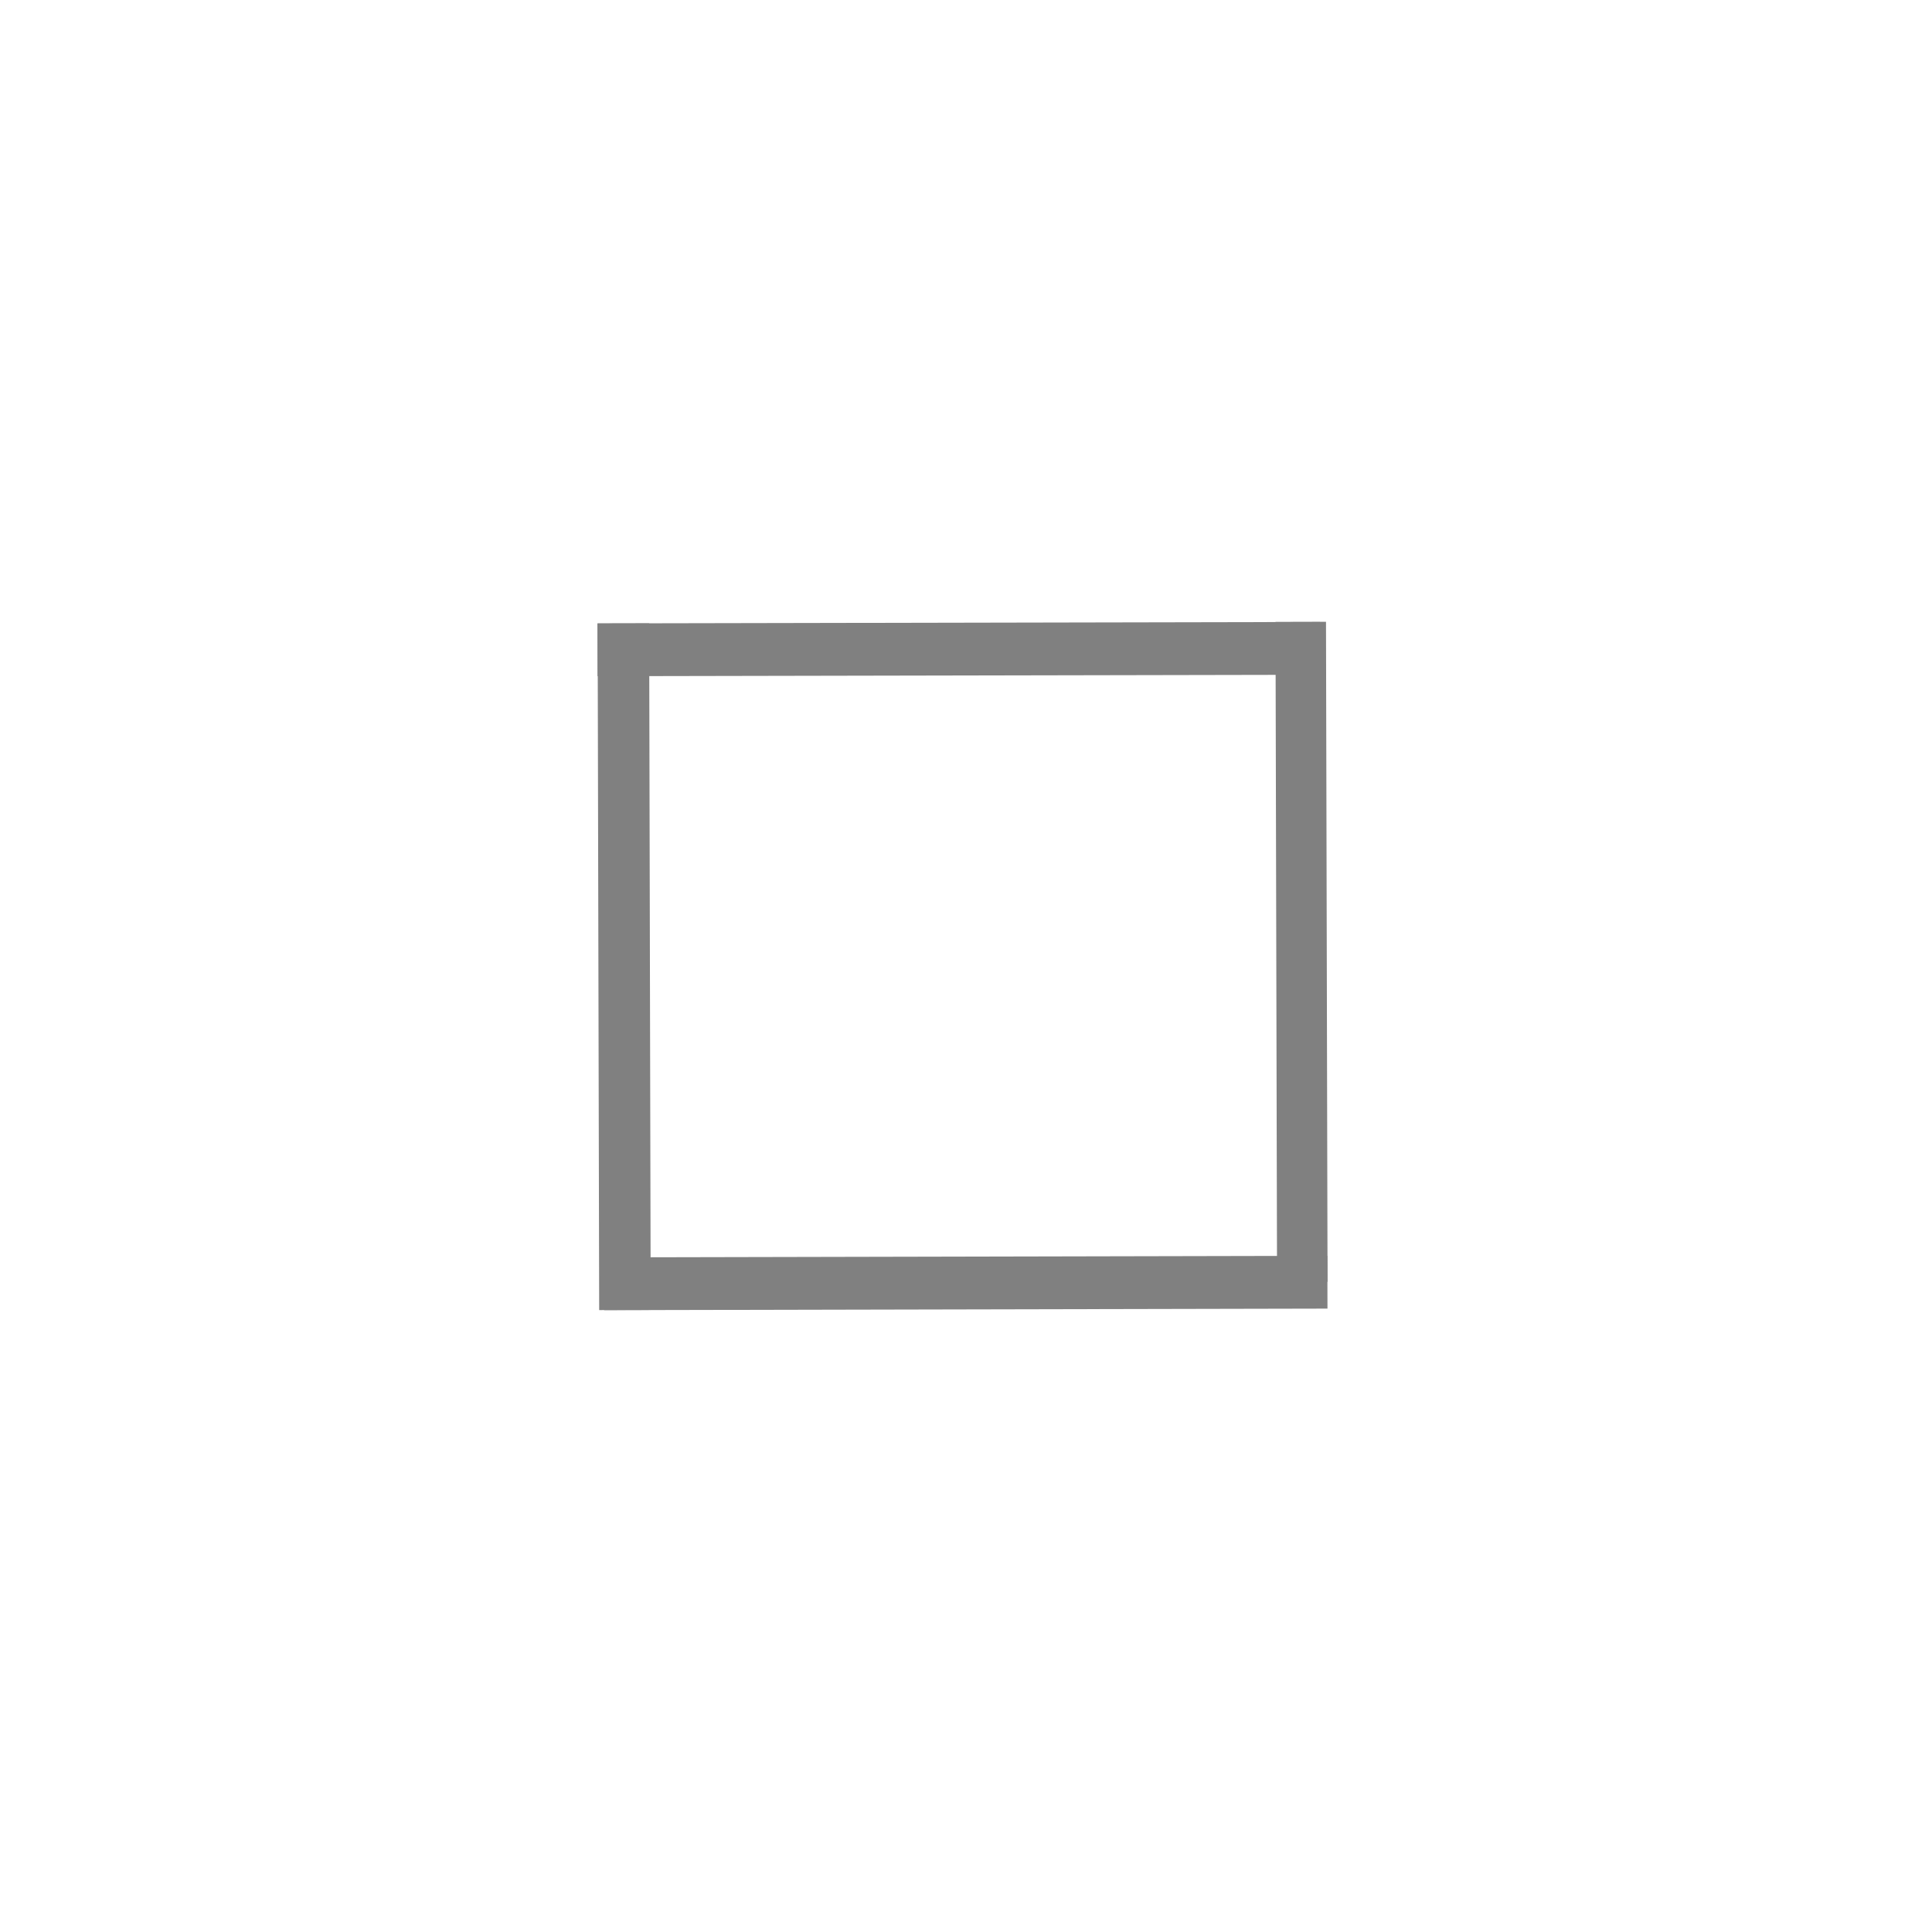
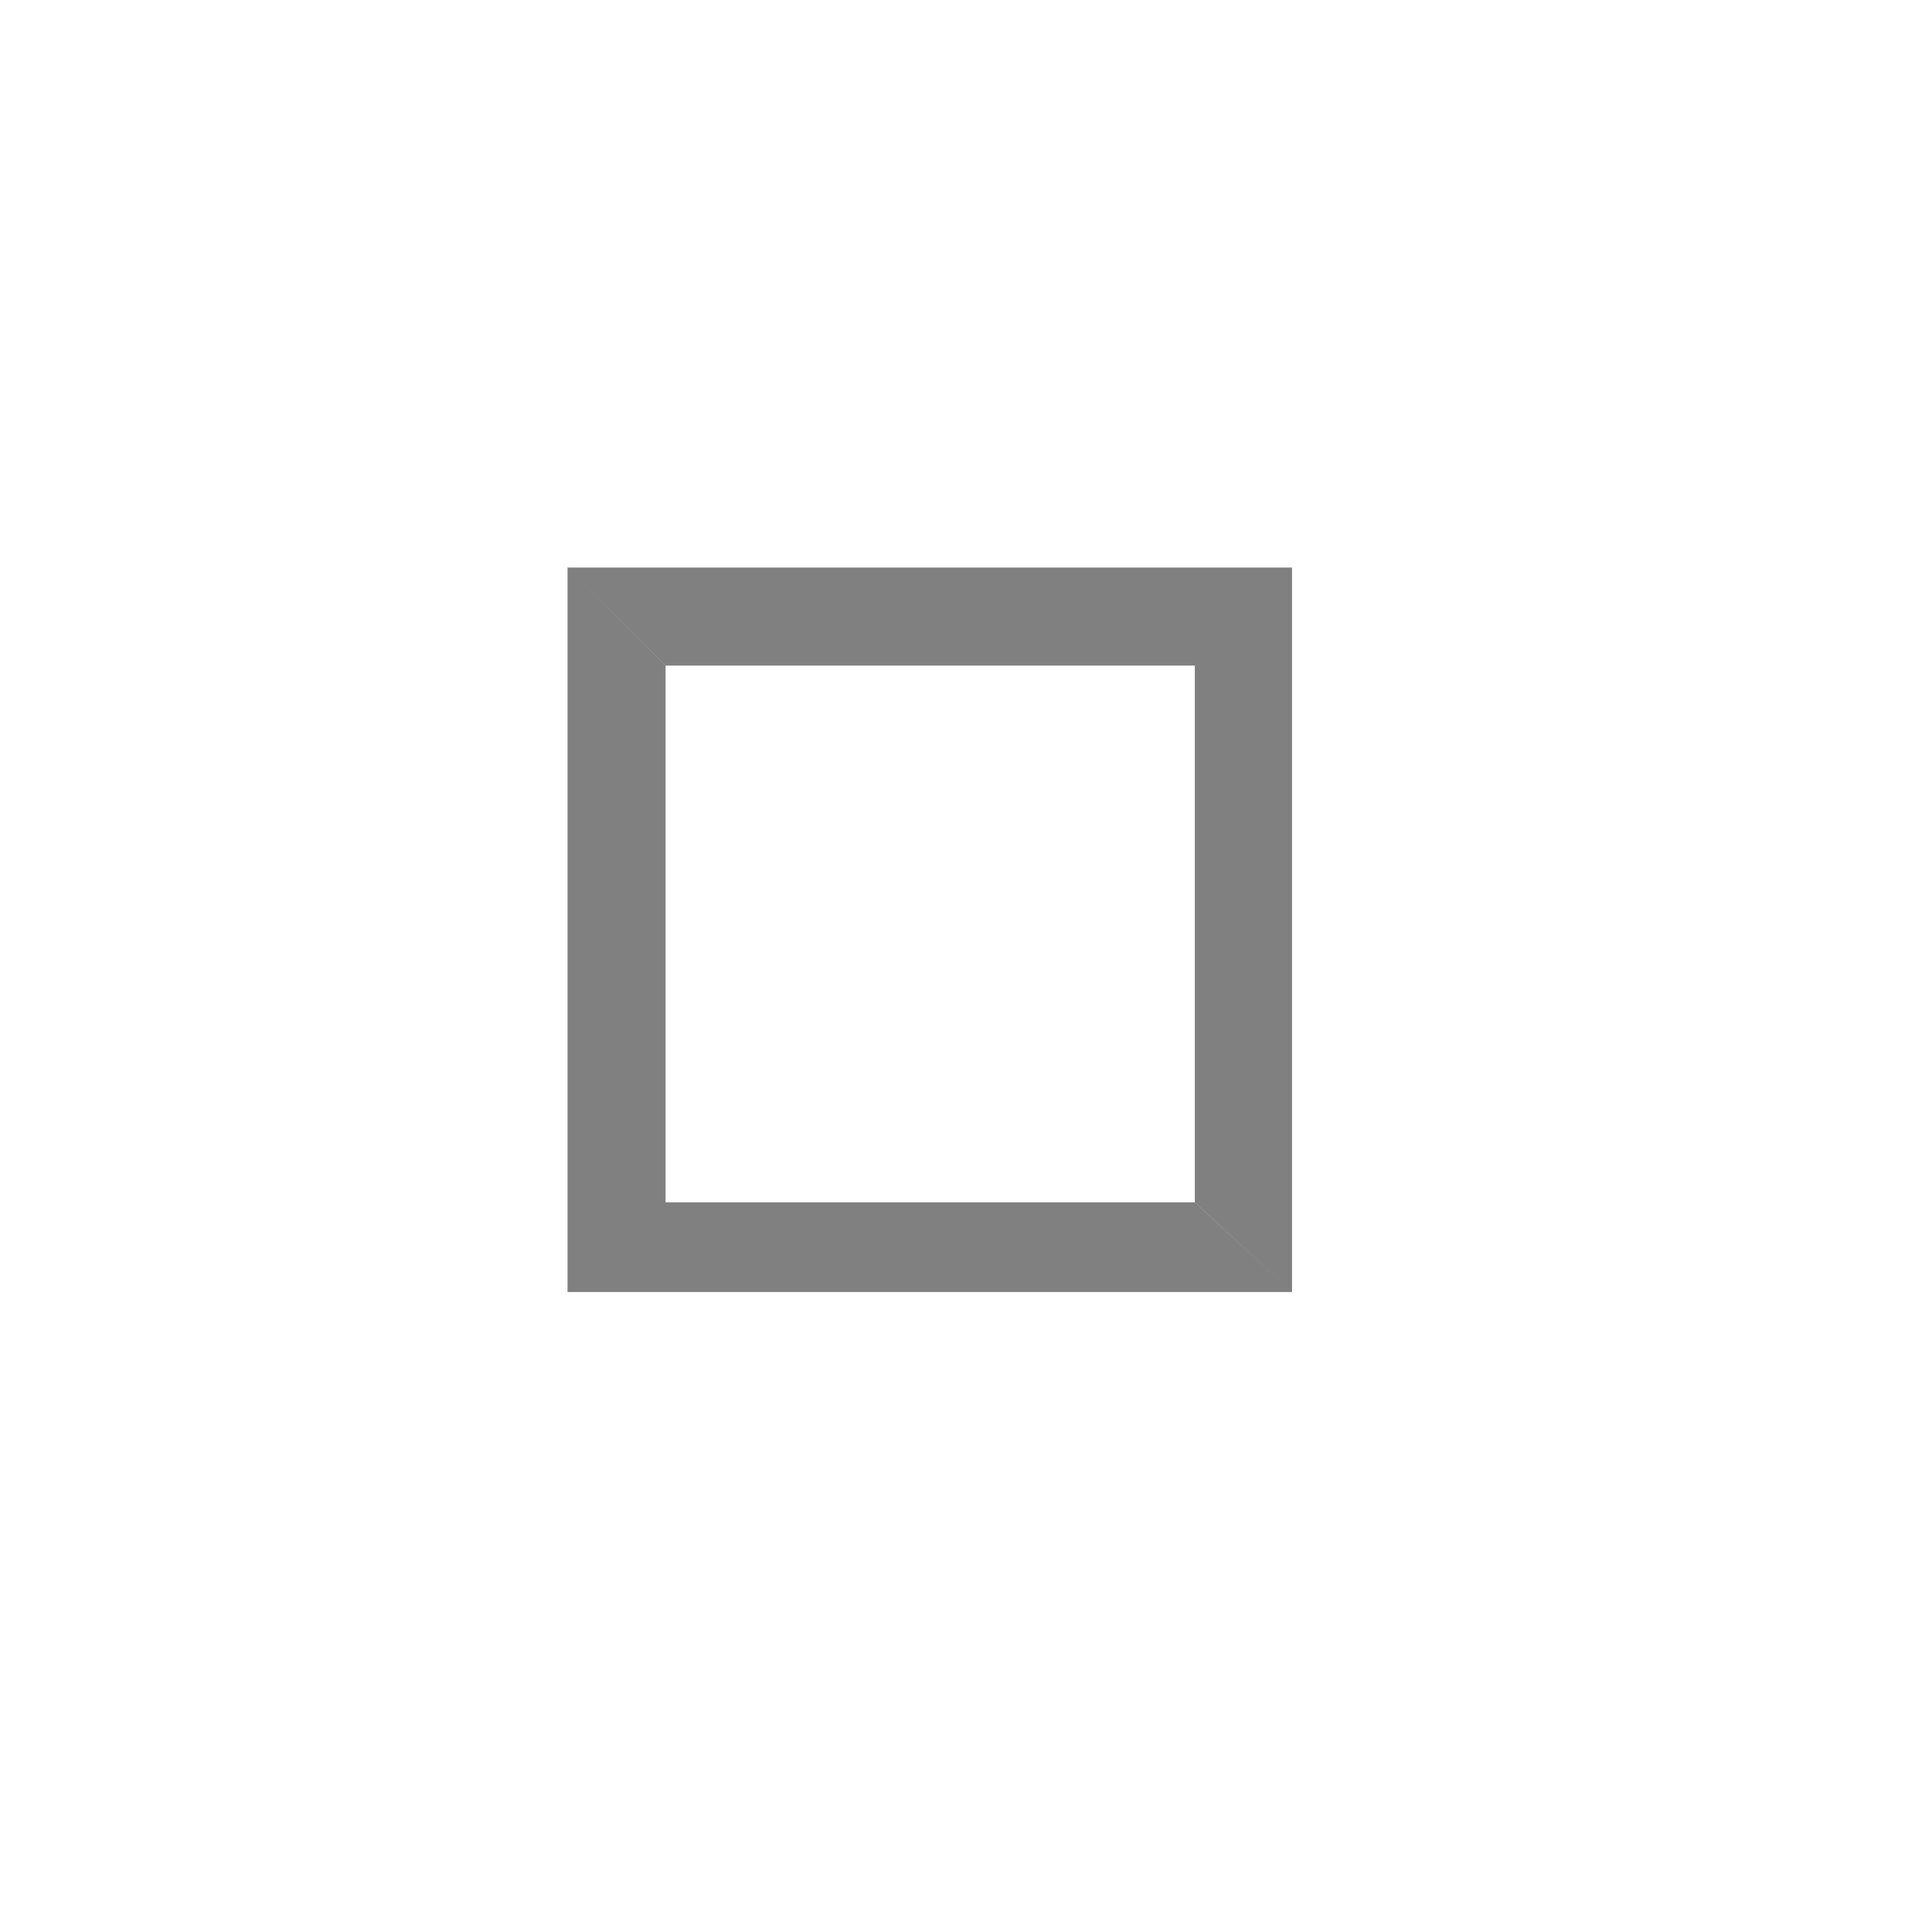
- <svg xmlns="http://www.w3.org/2000/svg" enable-background="new 0 0 32 32" height="15" id="Layer_1" version="1.1" viewBox="0 0 15 15" width="15" xml:space="preserve">
+ <svg xmlns="http://www.w3.org/2000/svg" enable-background="new 0 0 32 32" height="16" id="Layer_1" version="1.1" viewBox="0 0 16 16" width="16" xml:space="preserve">
  <defs id="defs24" />
-   <path style="fill:#808080;fill-opacity:1;stroke:#808080;stroke-width:0.4;stroke-linecap:butt;stroke-linejoin:miter;stroke-miterlimit:4;stroke-dasharray:none;stroke-opacity:1" d="m 4.84,4.84 0.012,5.331 v 0" id="path850" />
-   <path style="fill:#808080;fill-opacity:1;stroke:#808080;stroke-width:0.392;stroke-linecap:butt;stroke-linejoin:miter;stroke-miterlimit:4;stroke-dasharray:none;stroke-opacity:1" d="m 10.099,4.828 0.012,5.125 v 0" id="path850-0" />
-   <path style="fill:#808080;fill-opacity:1;stroke:#808080;stroke-width:0.41;stroke-linecap:butt;stroke-linejoin:miter;stroke-miterlimit:4;stroke-dasharray:none;stroke-opacity:1" d="M 4.639,5.045 10.247,5.034 v 0" id="path850-07" />
-   <path style="fill:#808080;fill-opacity:1;stroke:#808080;stroke-width:0.41;stroke-linecap:butt;stroke-linejoin:miter;stroke-miterlimit:4;stroke-dasharray:none;stroke-opacity:1" d="m 4.69,9.967 5.616,-0.012 v 0" id="path850-07-5" />
+   <g style="display:inline" id="titlebutton-max" transform="translate(-616,185.6378)">
+     <g id="g7146" style="display:inline;opacity:1" transform="translate(-781,-432.9378)">
+       <g transform="translate(-29)" style="display:inline;opacity:1" id="g4490-2-96">
+         <g id="g4092-0-6-83" style="display:inline" transform="translate(58)" />
+       </g>
+       <path id="path4293-5-95" style="display:inline;opacity:1;fill:#808080;fill-opacity:1;fill-rule:evenodd;stroke:none" d="m 1401.7,252 h 6 v 6 l -0.805,-0.743 v -4.445 l -4.382,0 z m 6,6 h -6 v -6 l 0.812,0.812 v 4.445 l 4.382,0" />
+     </g>
+     <rect y="-185.638" x="616" height="16" width="16" id="rect17883-29" style="display:inline;opacity:1;fill:none;fill-opacity:1;stroke:none;stroke-width:1;stroke-linecap:butt;stroke-linejoin:miter;stroke-miterlimit:4;stroke-dasharray:none;stroke-dashoffset:0;stroke-opacity:0" />
+   </g>
</svg>
